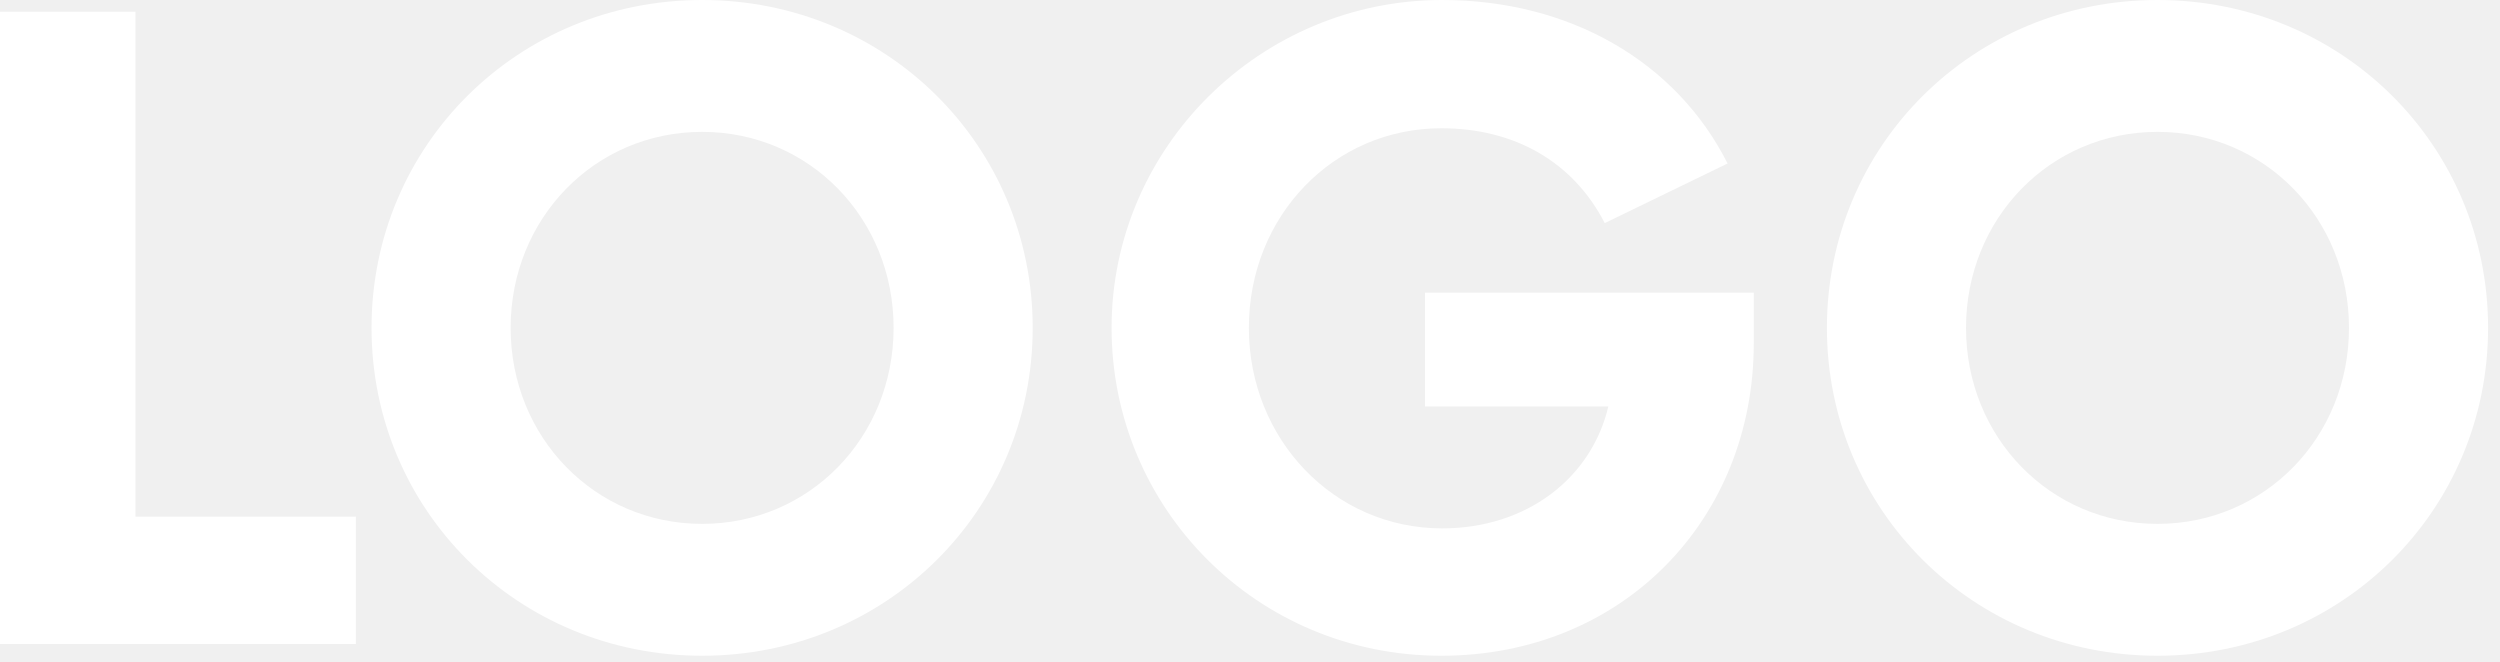
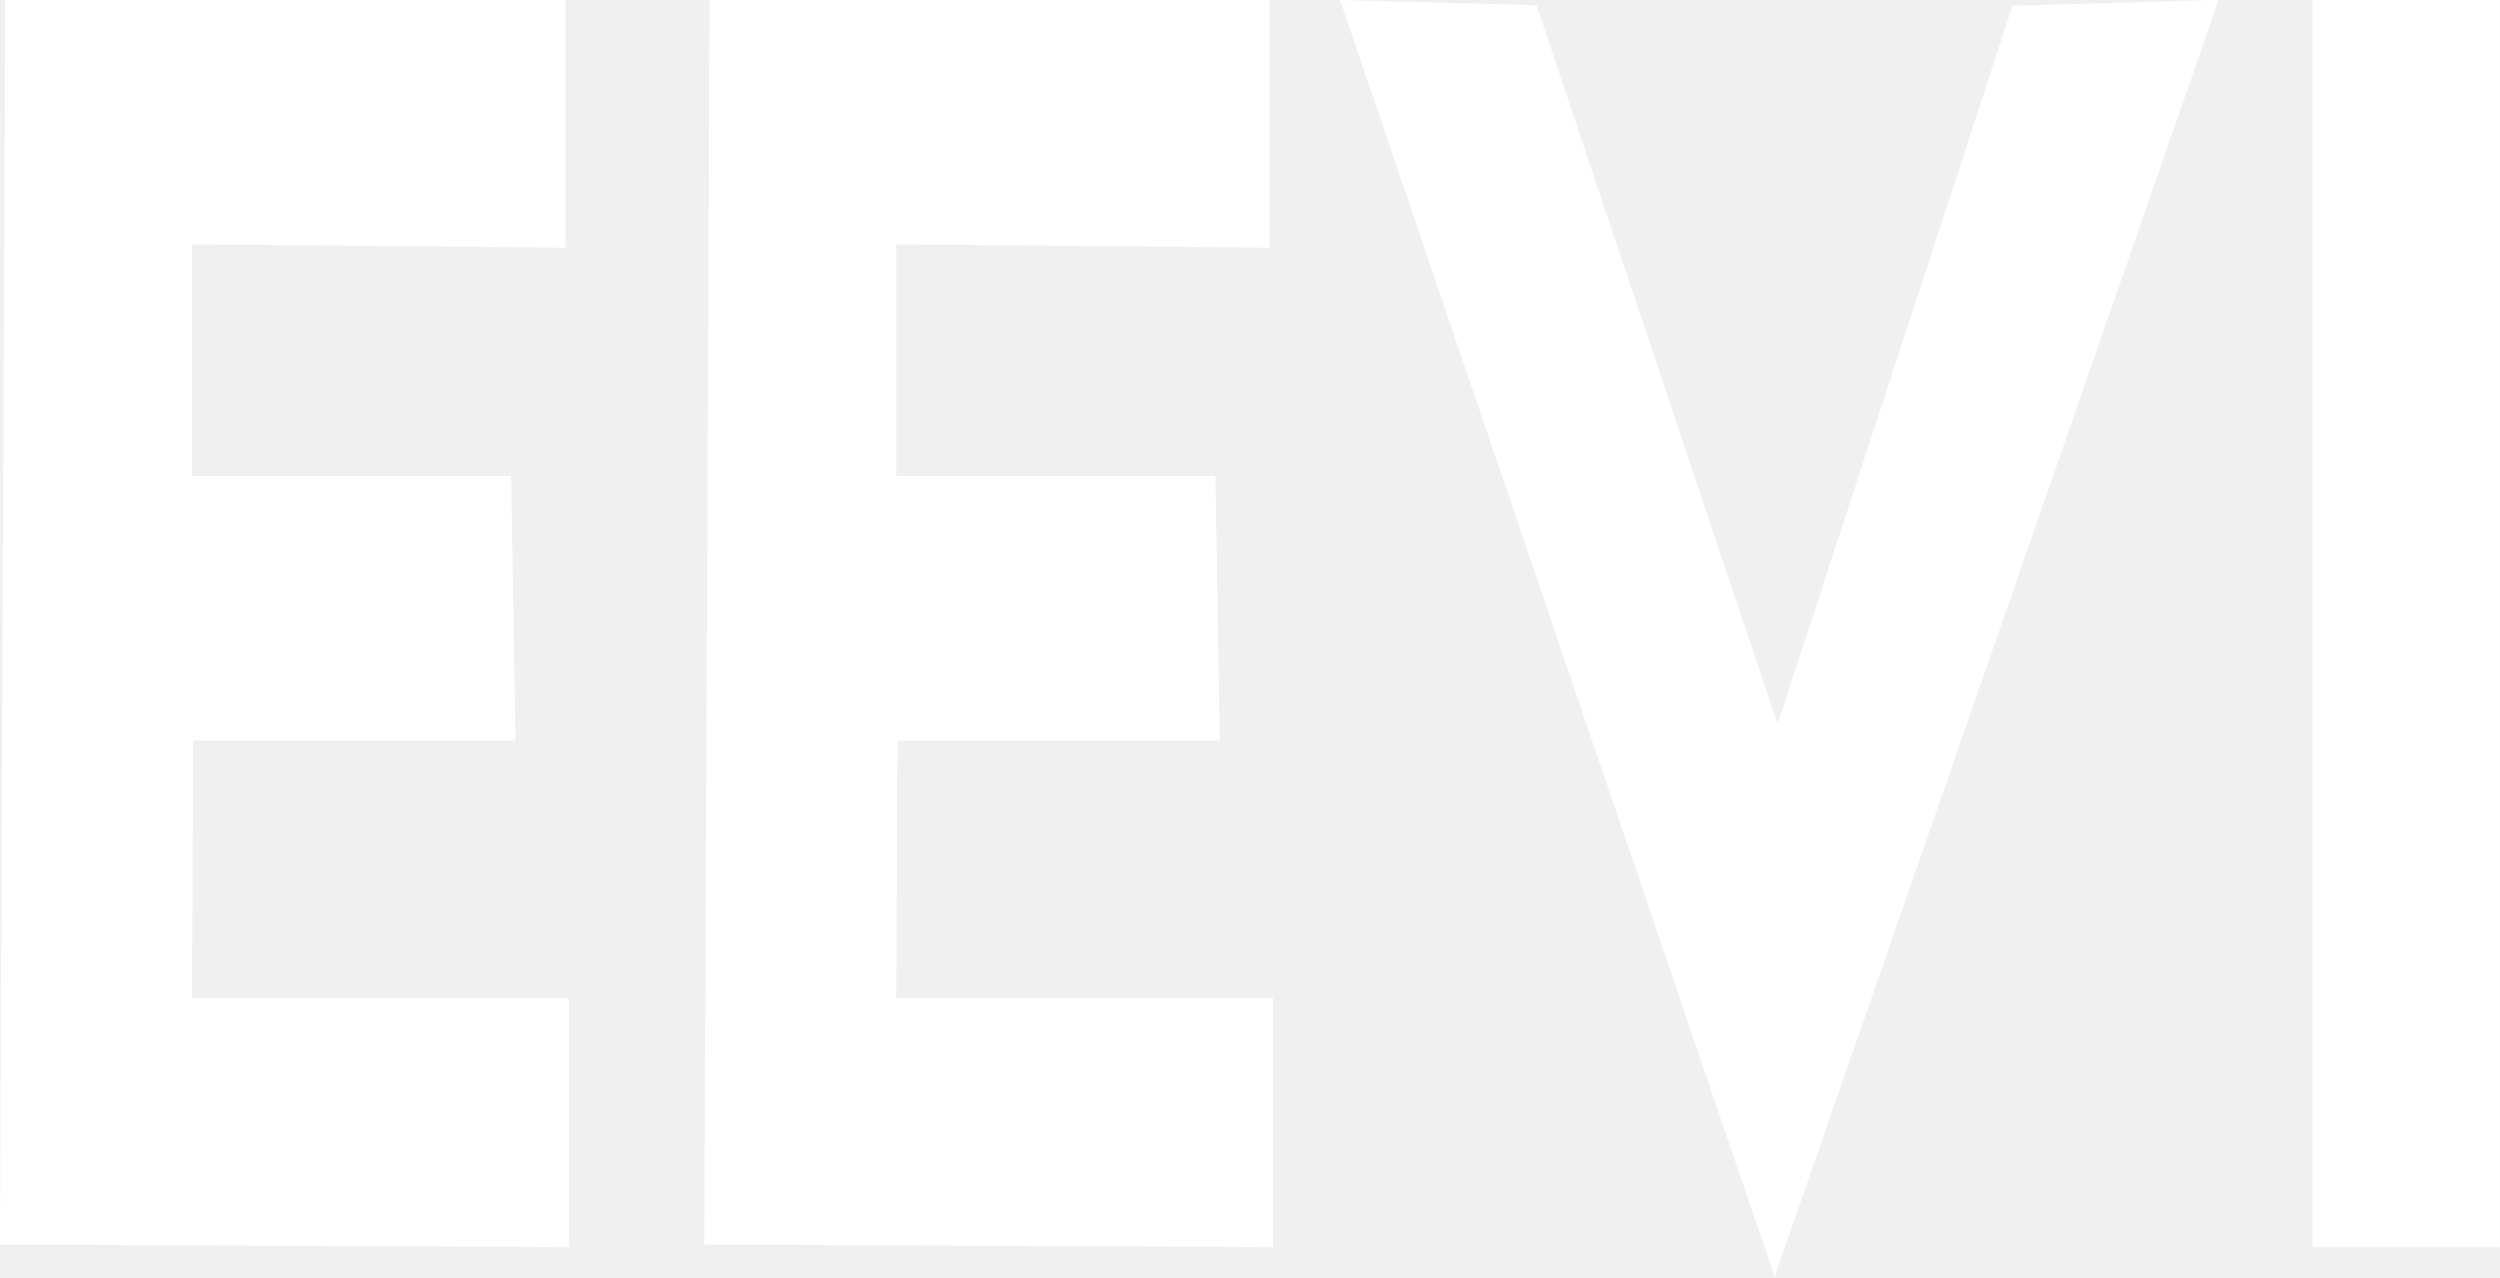
- <svg xmlns="http://www.w3.org/2000/svg" width="155" height="41" viewBox="0 0 155 41" fill="none">
-   <path d="M0 0.728V39.928H22.064V32.032H8.4V0.728H0Z" fill="white" />
-   <path d="M64.027 20.328C64.027 9.016 54.955 0 43.531 0C32.107 0 23.035 9.016 23.035 20.328C23.035 31.64 32.107 40.656 43.531 40.656C54.955 40.656 64.027 31.64 64.027 20.328ZM55.403 20.328C55.403 27.104 50.195 32.48 43.531 32.48C36.867 32.48 31.659 27.104 31.659 20.328C31.659 13.552 36.867 8.176 43.531 8.176C50.195 8.176 55.403 13.552 55.403 20.328Z" fill="white" />
-   <path d="M107.11 10.136C103.918 3.808 97.31 0 89.414 0C78.158 0 68.918 9.128 68.918 20.328C68.918 31.528 77.934 40.656 89.358 40.656C100.558 40.656 108.734 32.256 108.734 21.28V18.144H88.35V25.2H99.718C98.654 29.68 94.622 32.76 89.414 32.76C82.694 32.76 77.43 27.216 77.43 20.328C77.43 13.384 82.694 7.952 89.358 7.952C93.894 7.952 97.534 10.024 99.494 13.832L107.11 10.136Z" fill="white" />
-   <path d="M154.261 20.328C154.261 9.016 145.189 0 133.765 0C122.341 0 113.269 9.016 113.269 20.328C113.269 31.64 122.341 40.656 133.765 40.656C145.189 40.656 154.261 31.64 154.261 20.328ZM145.637 20.328C145.637 27.104 140.429 32.48 133.765 32.48C127.101 32.48 121.893 27.104 121.893 20.328C121.893 13.552 127.101 8.176 133.765 8.176C140.429 8.176 145.637 13.552 145.637 20.328Z" fill="white" />
+ <svg xmlns="http://www.w3.org/2000/svg" id="Layer_1" data-name="Layer 1" viewBox="0 0 132.3 67.58">
+   <defs>
+     <style>.cls-1{fill:#fff;}</style>
+   </defs>
+   <path class="cls-1" d="M135.9,175.69q-.14,32.92-.28,65.86l30.1.14V228.51H145.78l.06-13.63H162.9l-.23-14H145.78V188.62l19.76.18V175.69H135.9" transform="translate(-135.62 -175.69)" />
+   <path class="cls-1" d="M173.17,175.69q-.13,32.92-.28,65.86l30.1.14V228.51H183.05l.06-13.63h17.06l-.23-14H183.05V188.62l19.76.18V175.69H173.17" transform="translate(-135.62 -175.69)" />
+   <path class="cls-1" d="M206.49,175.69l10.44.28L229.69,214q6.21-19,12.43-38l10.91-.32q-11.75,33.8-23.5,67.58l-23-67.58" transform="translate(-135.62 -175.69)" />
+   <path class="cls-1" d="M267.91,175.69v66H258v-66h9.94" transform="translate(-135.62 -175.69)" />
</svg>
